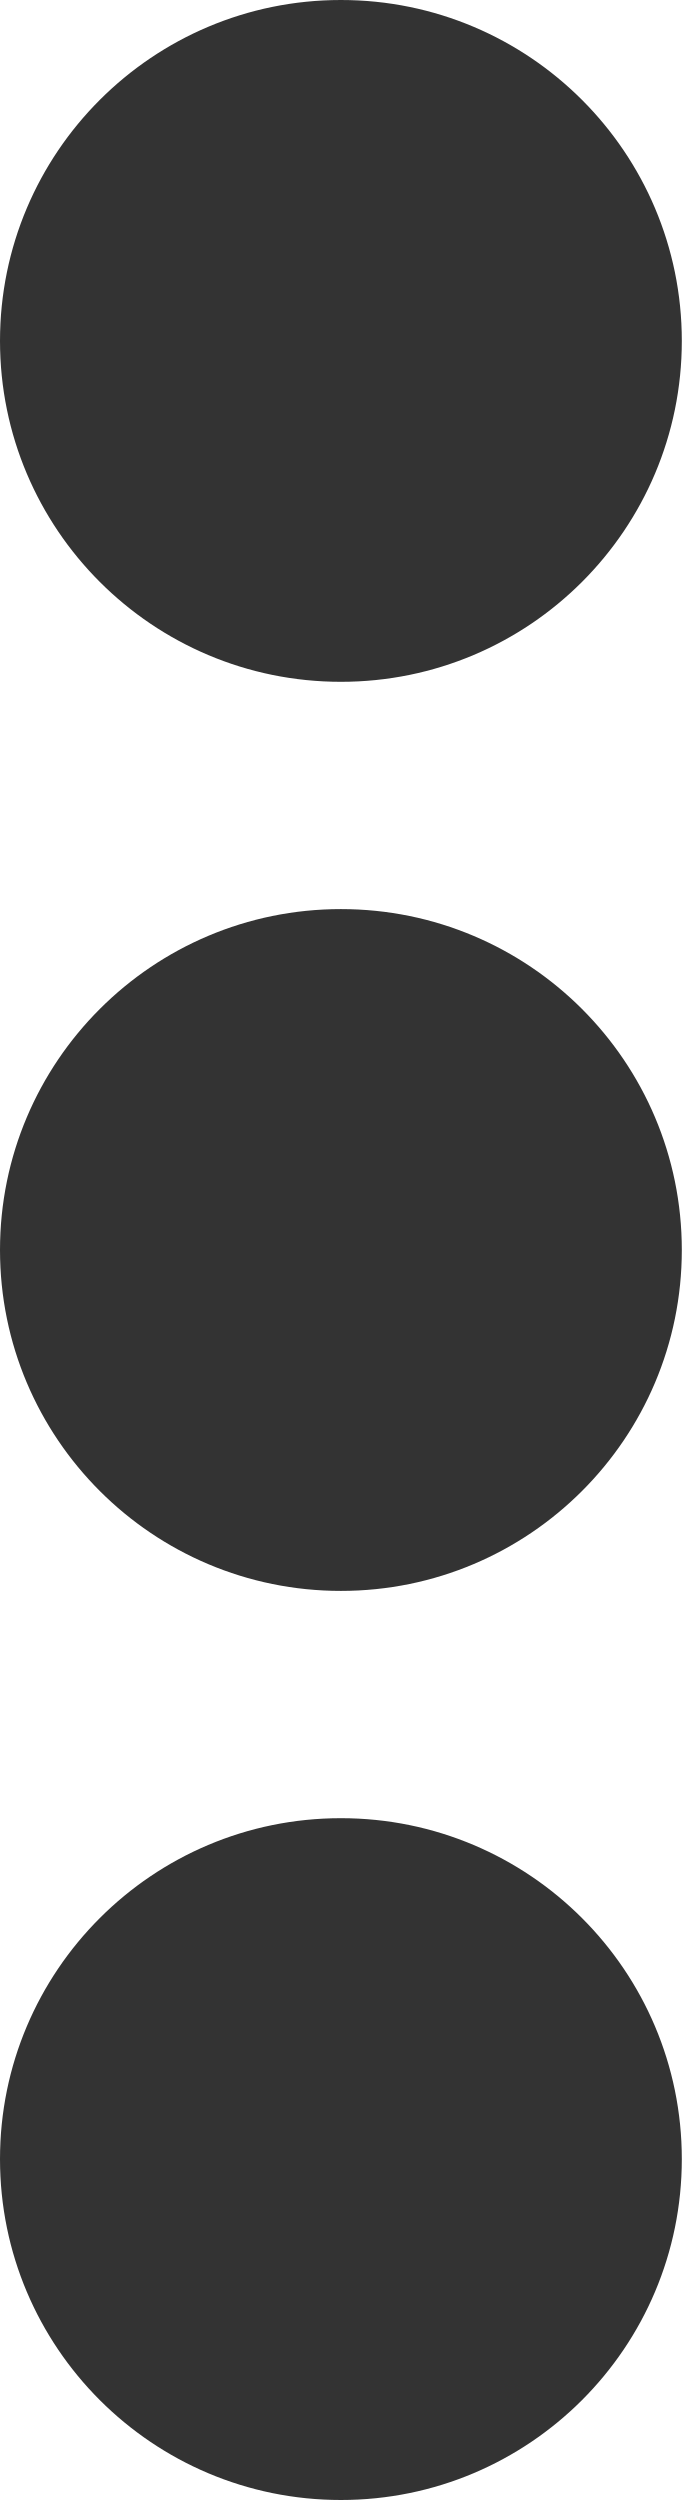
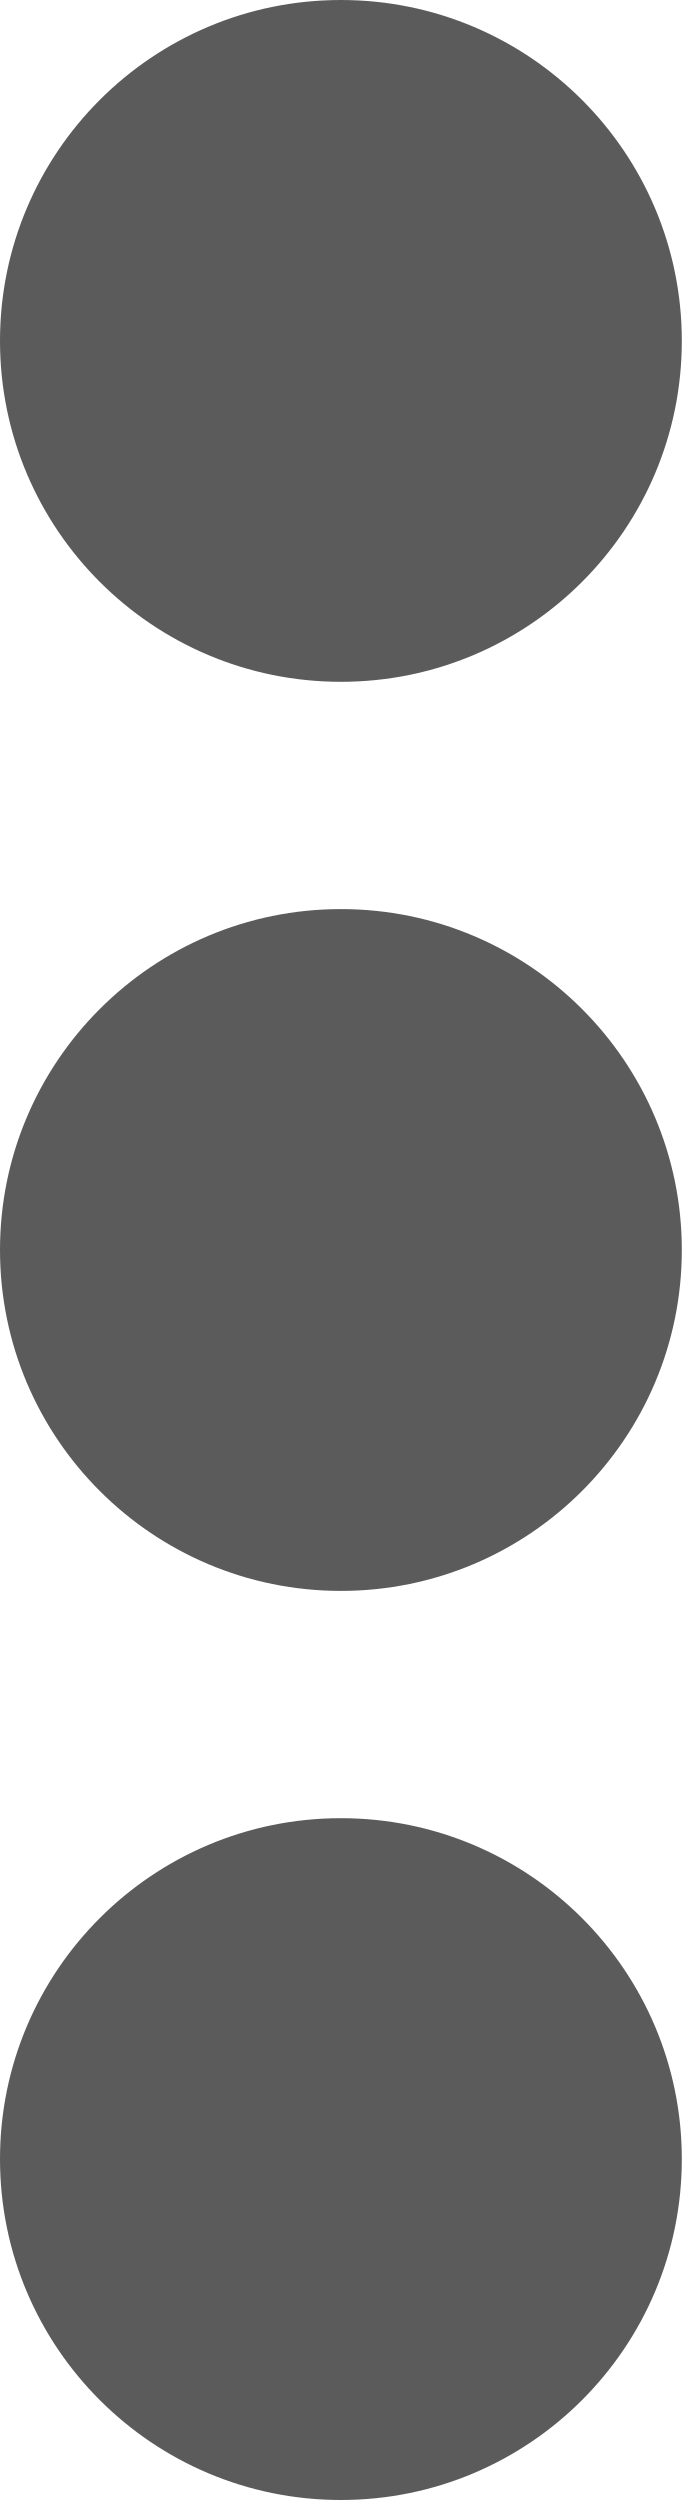
<svg xmlns="http://www.w3.org/2000/svg" width="6" height="22" viewBox="0 0 6 22" fill="none">
-   <circle cx="3" cy="3" r="3" transform="rotate(90 3 3)" fill="#333333" fillOpacity="0.8" />
-   <circle cx="3" cy="11" r="3" transform="rotate(90 3 11)" fill="#333333" fillOpacity="0.8" />
-   <circle cx="3" cy="19" r="3" transform="rotate(90 3 19)" fill="#333333" fillOpacity="0.8" />
+   <circle cx="3" cy="3" r="3" transform="rotate(90 3 3)" fill="#333333" fill-opacity="0.8" />
+   <circle cx="3" cy="11" r="3" transform="rotate(90 3 11)" fill="#333333" fill-opacity="0.8" />
+   <circle cx="3" cy="19" r="3" transform="rotate(90 3 19)" fill="#333333" fill-opacity="0.8" />
</svg>
